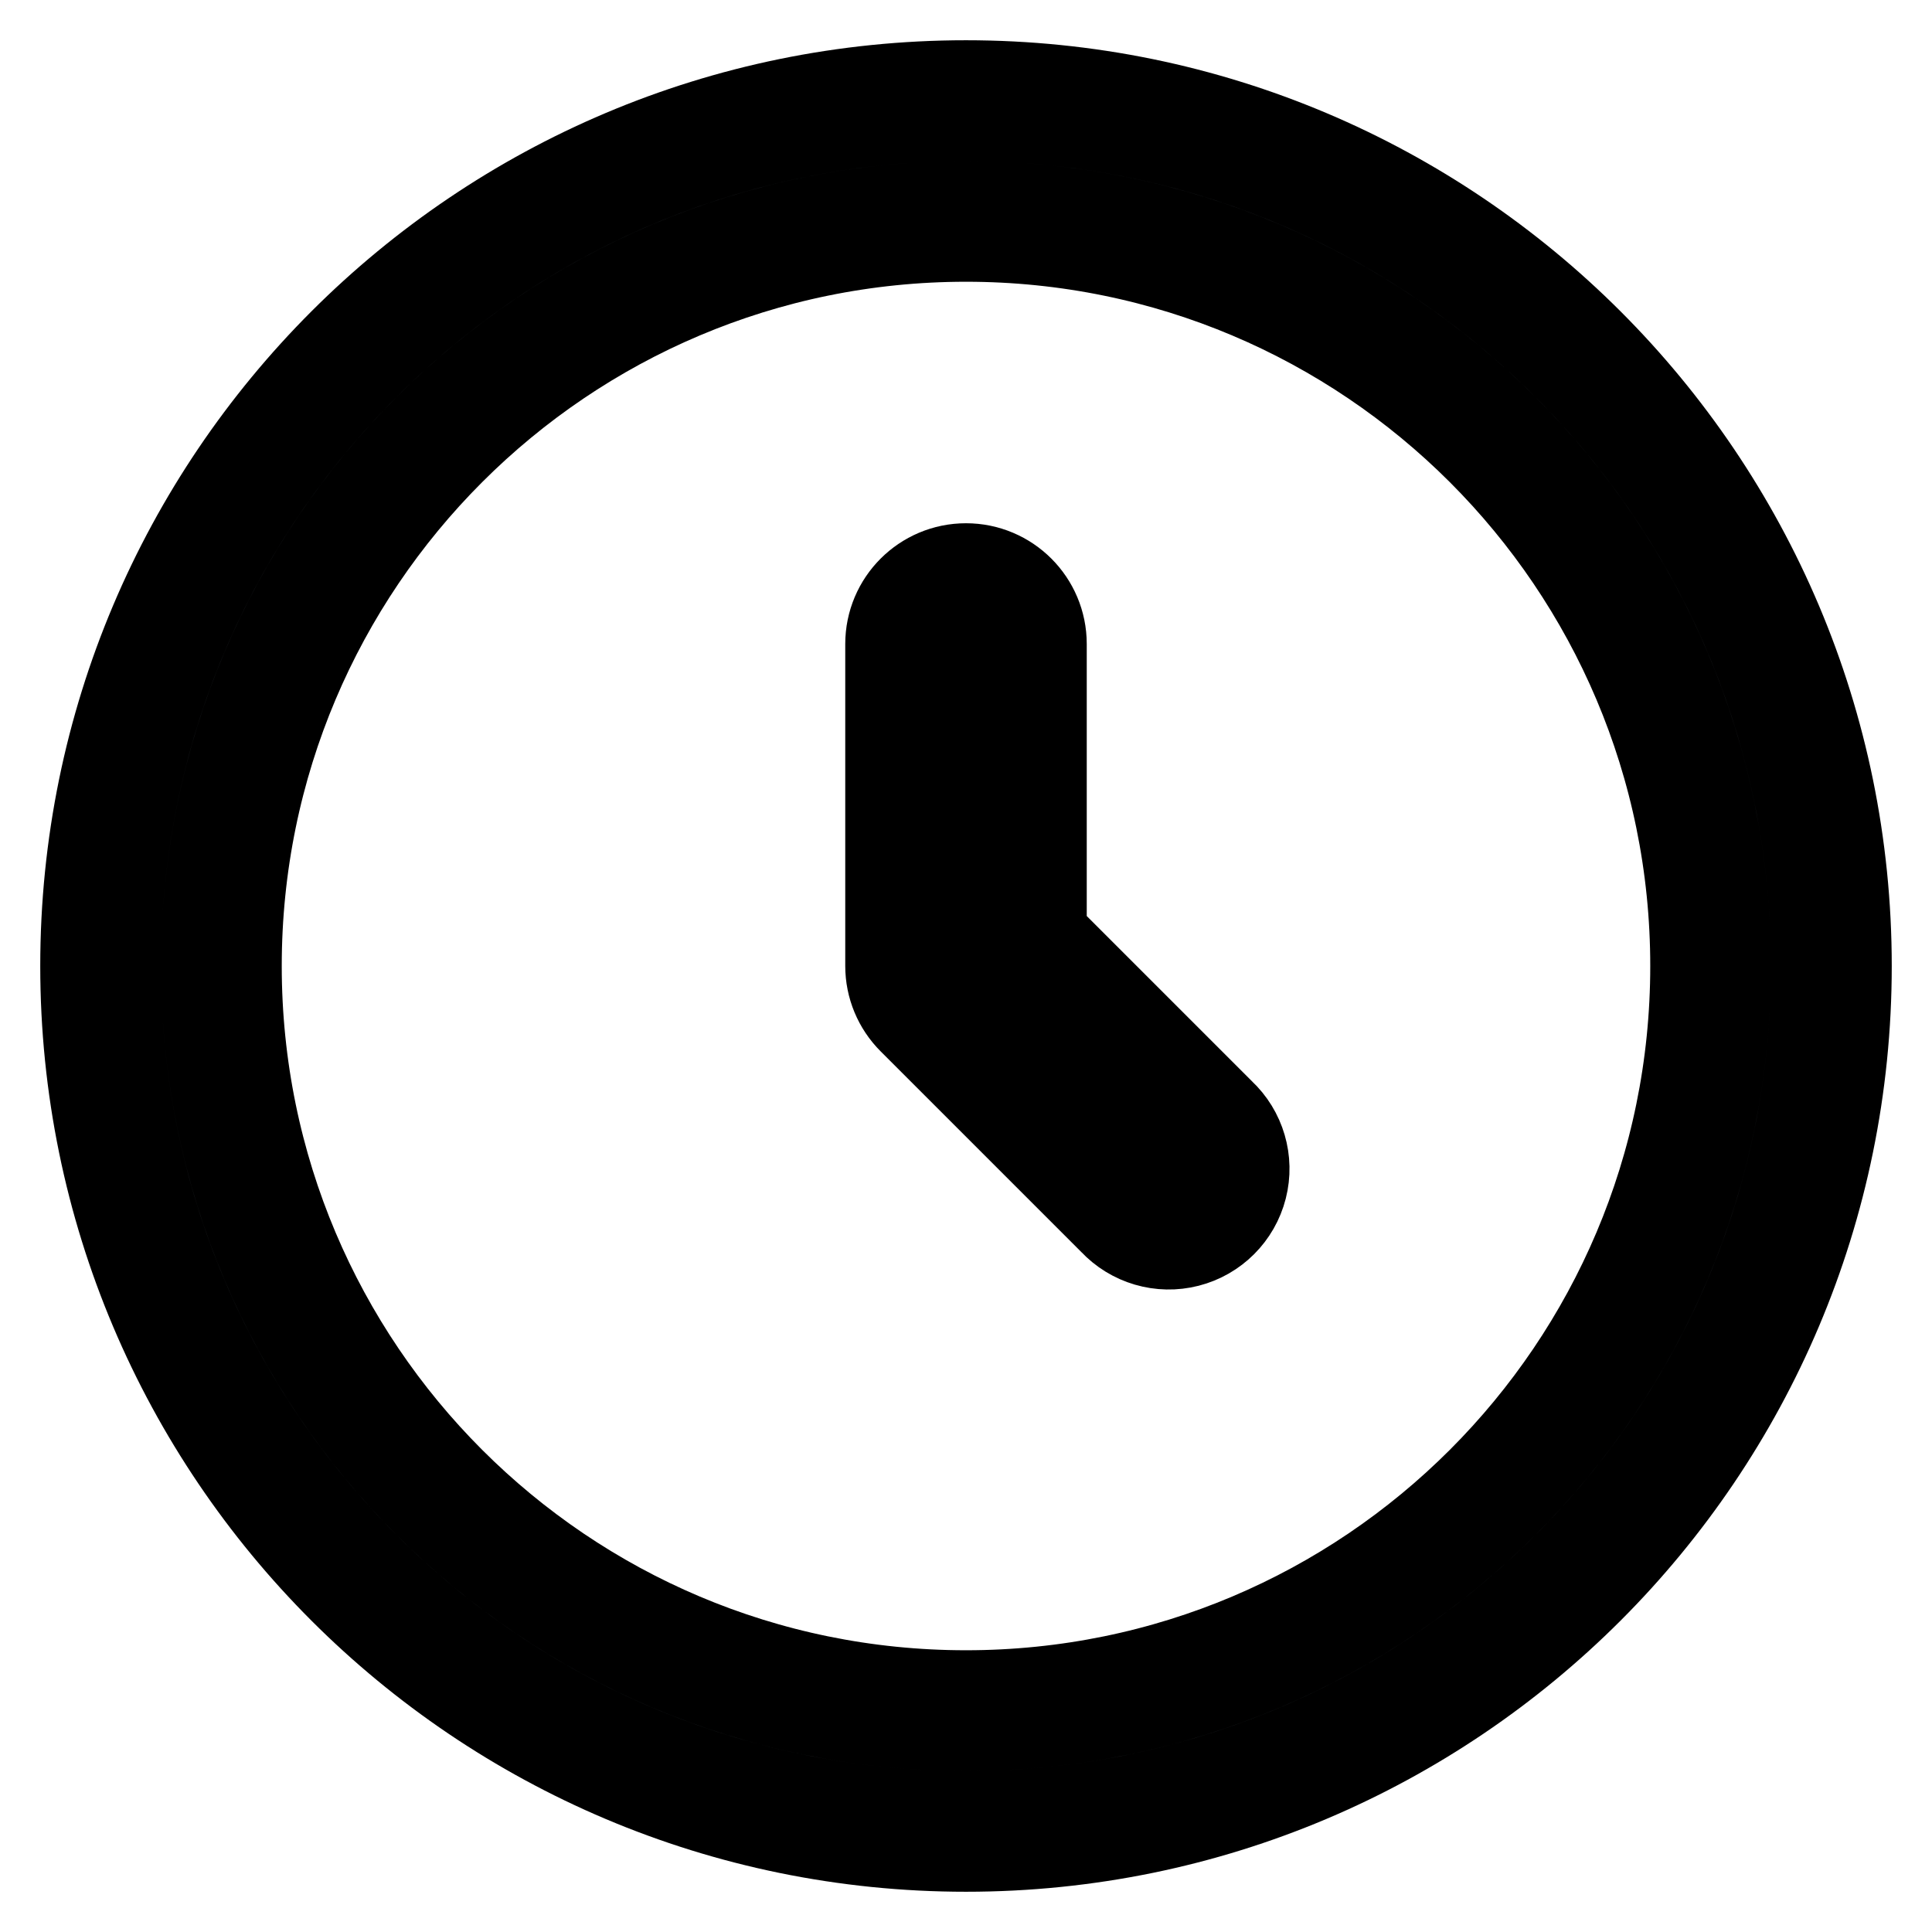
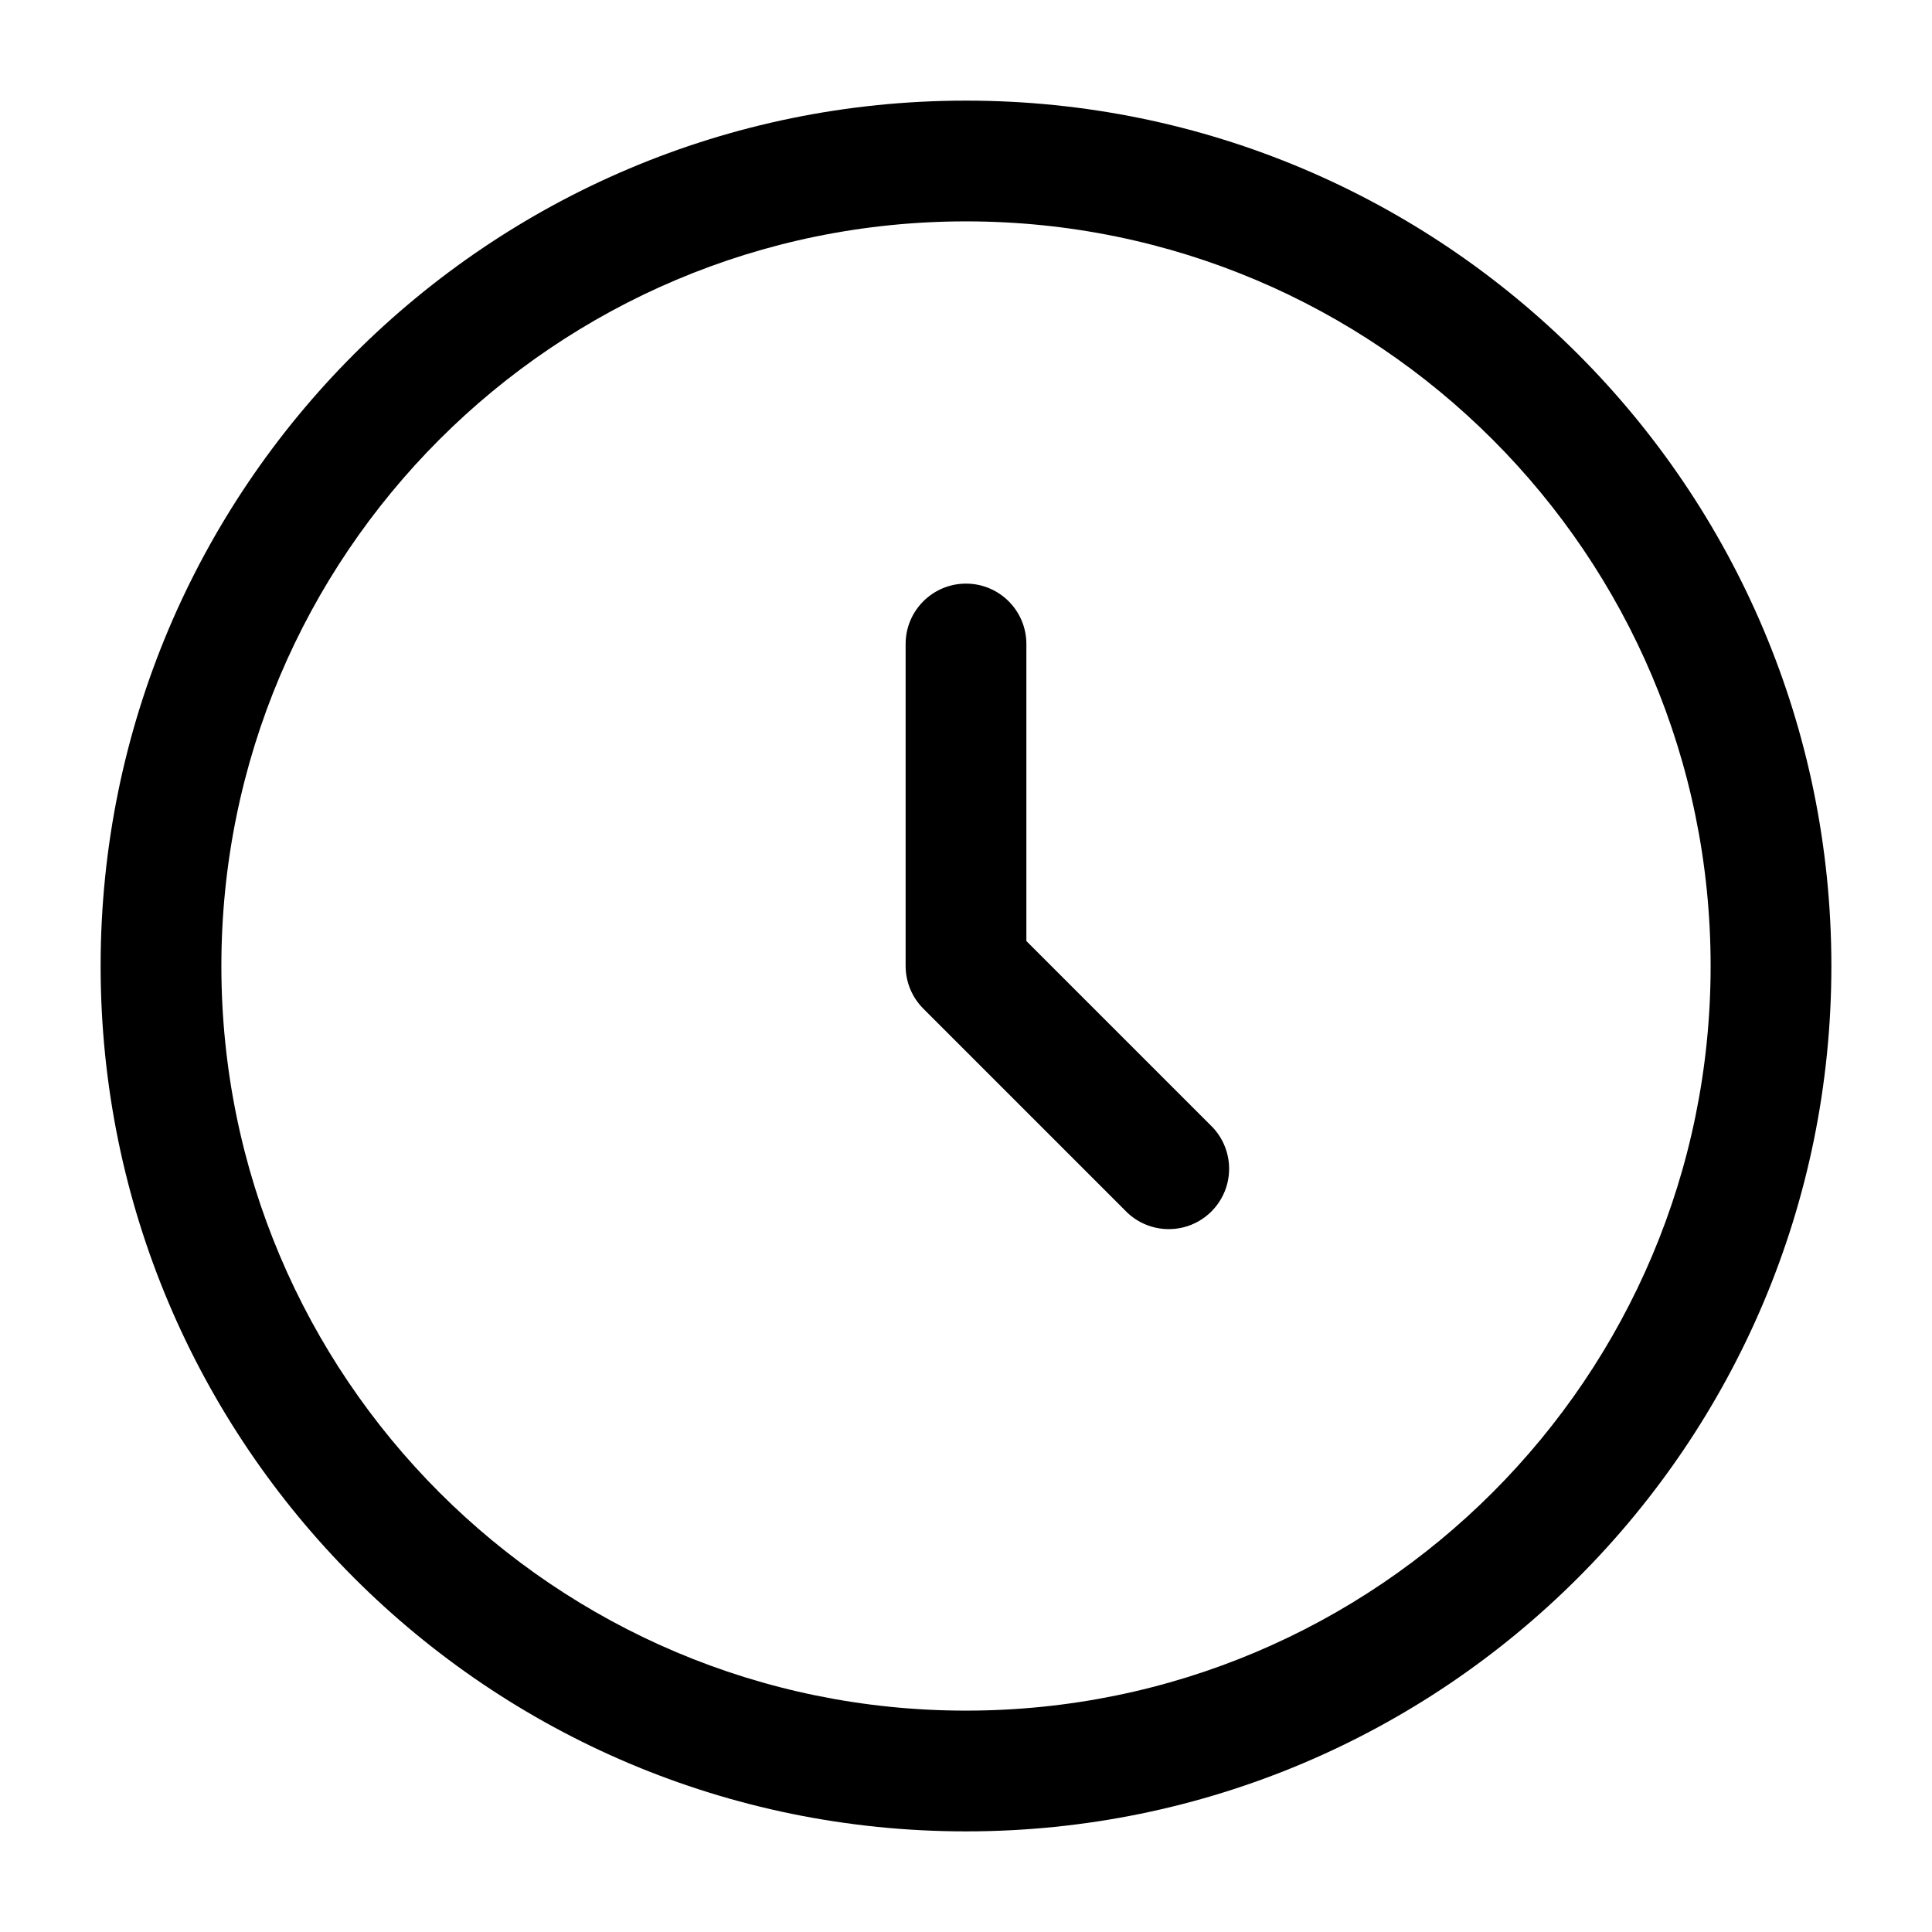
- <svg xmlns="http://www.w3.org/2000/svg" fill="none" stroke-width="1.5" aria-hidden="true" data-slot="icon" viewBox="0 0 24 24" stroke="currentColor">
-   <path fill="#41474E" fill-rule="evenodd" d="M12 2.75a9.25 9.25 0 1 0 0 18.5 9.25 9.25 0 0 0 0-18.5M1.25 12C1.25 6.063 6.063 1.25 12 1.25S22.75 6.063 22.75 12 17.937 22.75 12 22.75 1.25 17.937 1.25 12M12 7.25a.75.75 0 0 1 .75.75v3.69l2.28 2.28a.75.75 0 1 1-1.06 1.06l-2.5-2.5a.75.75 0 0 1-.22-.53V8a.75.75 0 0 1 .75-.75" clip-rule="evenodd" />
+ <svg xmlns="http://www.w3.org/2000/svg" aria-hidden="true" data-slot="icon" viewBox="0 0 24 24" width="1em" height="1em" fill="currentColor">
+   <path fill-rule="evenodd" d="M12 2.75a9.25 9.25 0 1 0 0 18.5 9.25 9.25 0 0 0 0-18.5M1.25 12C1.25 6.063 6.063 1.25 12 1.25S22.75 6.063 22.75 12 17.937 22.75 12 22.75 1.25 17.937 1.25 12M12 7.25a.75.75 0 0 1 .75.75v3.69l2.28 2.28a.75.75 0 1 1-1.06 1.06l-2.5-2.5a.75.75 0 0 1-.22-.53V8a.75.75 0 0 1 .75-.75" clip-rule="evenodd" />
</svg>
